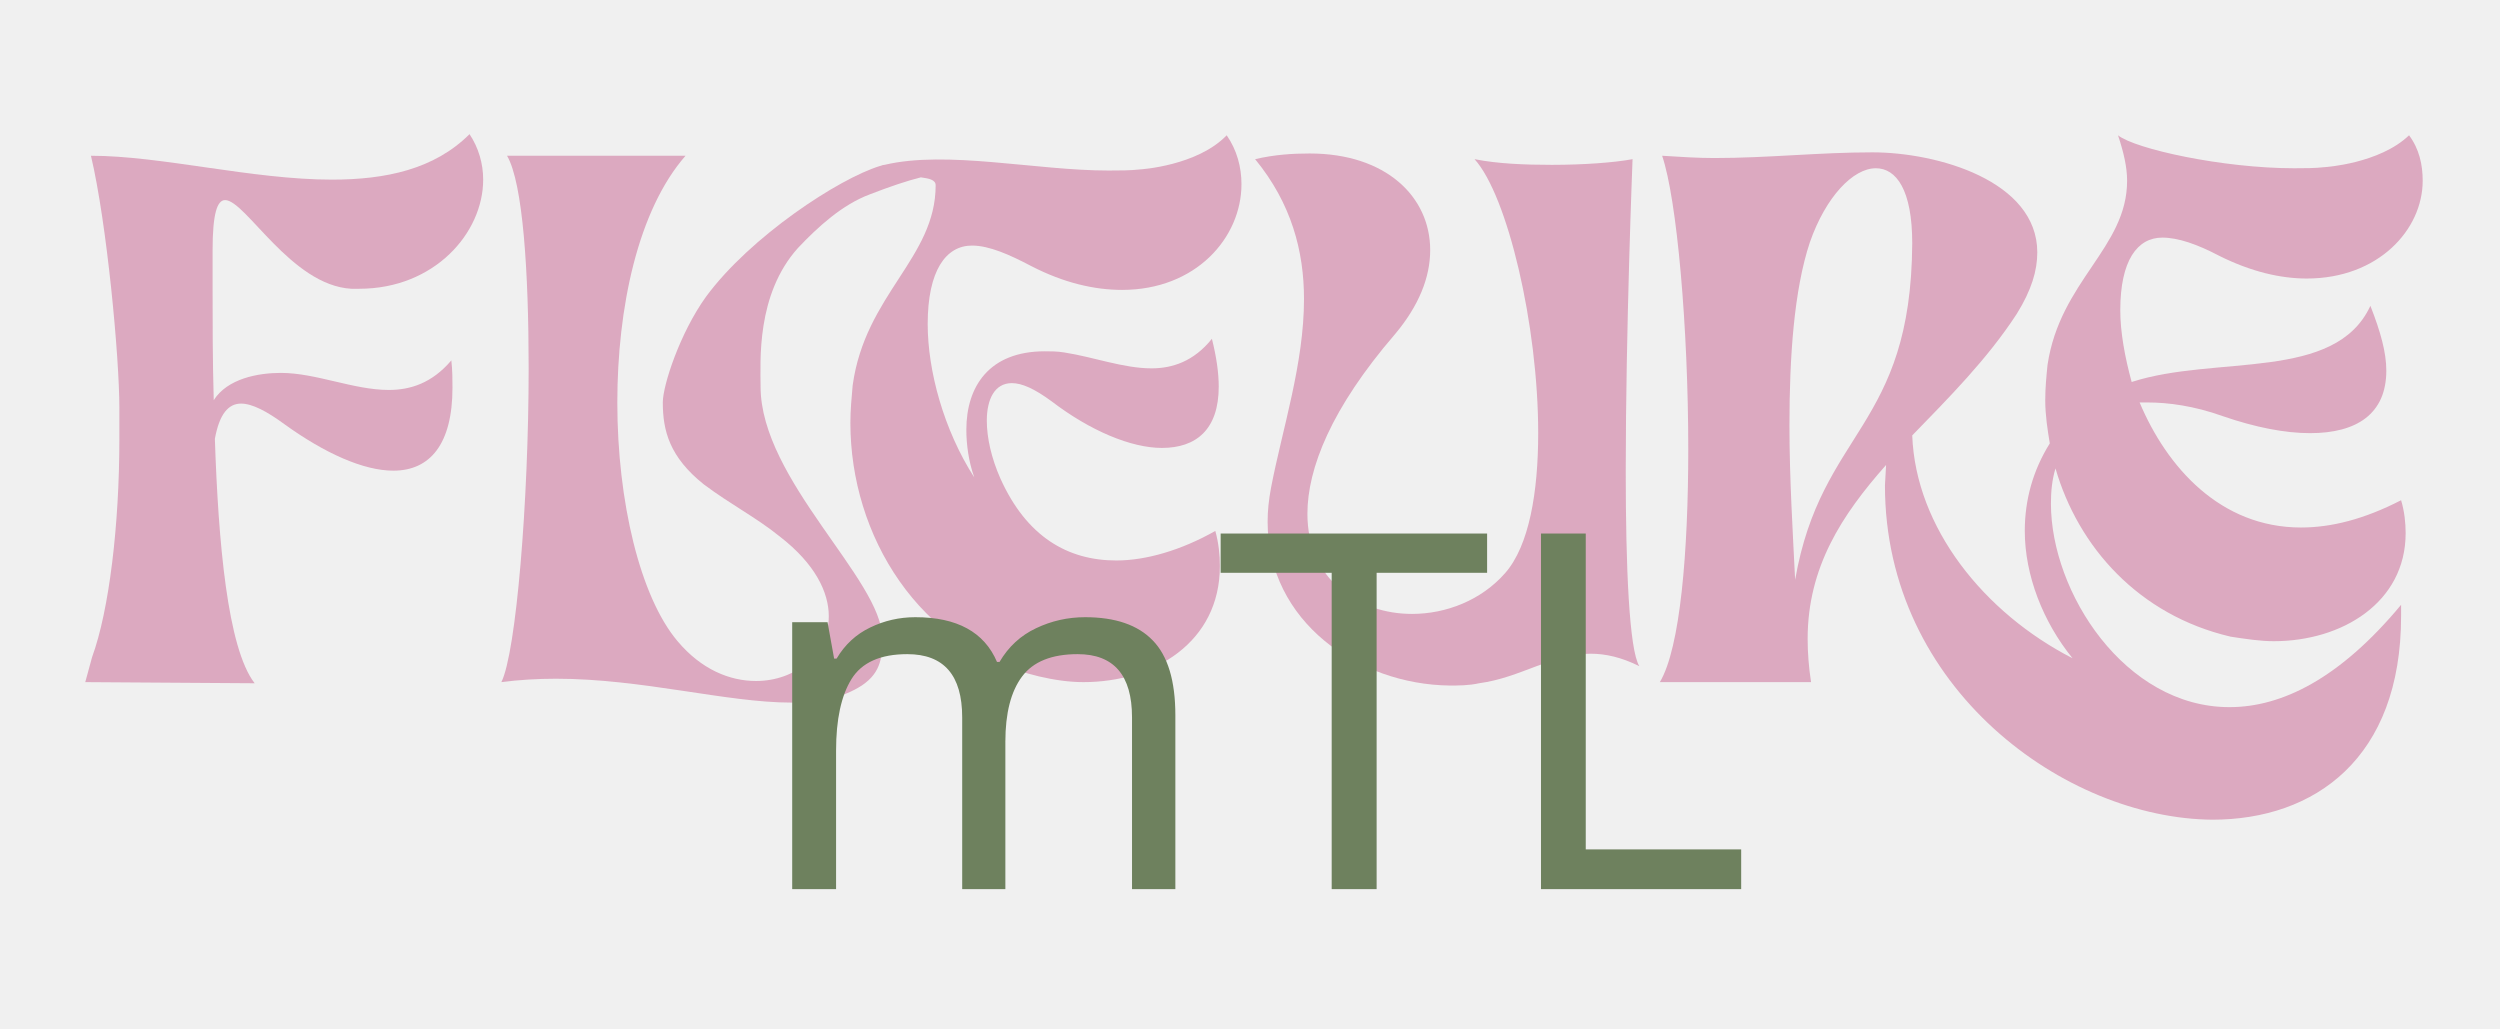
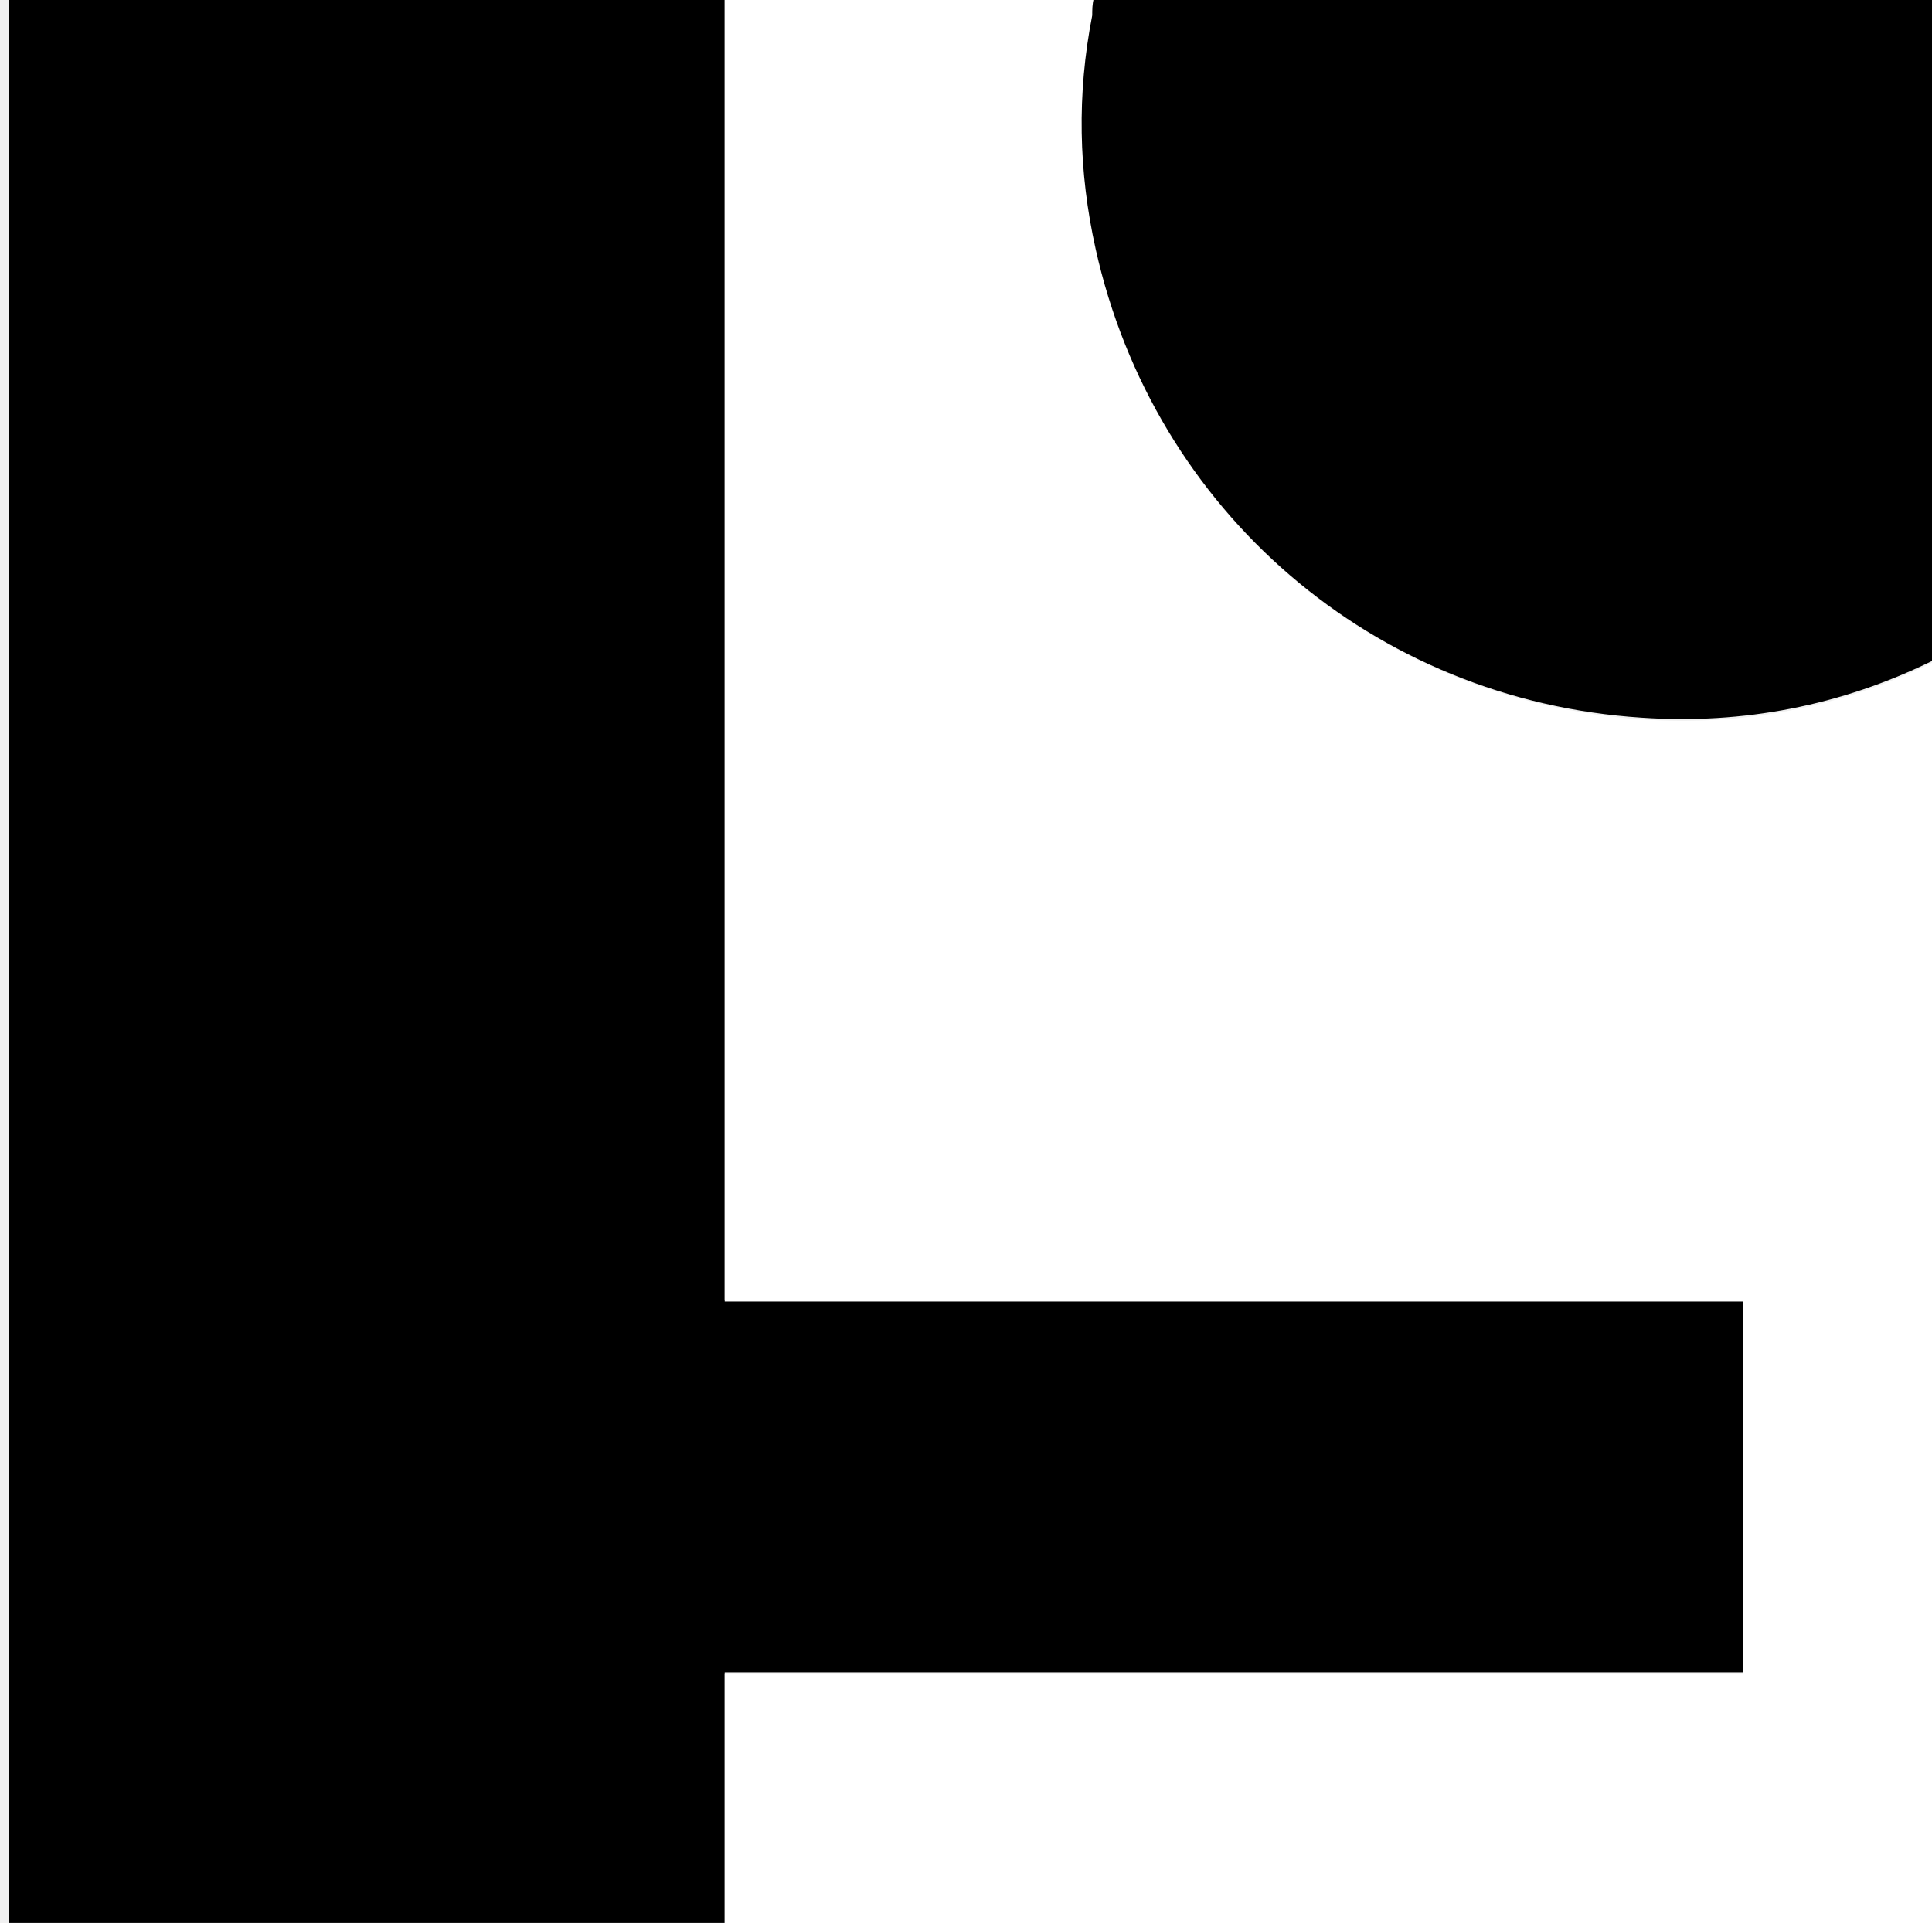
- <svg xmlns="http://www.w3.org/2000/svg" version="1.1" id="Calque_1" x="0px" y="0px" viewBox="0 0 219.9 90.5" style="enable-background:new 0 0 219.9 90.5;" xml:space="preserve">
-   <style type="text/css">
- 	.st0{fill:#DCA9C0;}
- 	.st1{fill:#6E815E;}
- 	.st2{font-family:'Lostar';}
- 	.st3{font-size:43.817px;}
- </style>
-   <g>
-     <path class="st0" d="M7.5,60l0.6-2.2c1.5-4.1,2.4-11.6,2.4-19.2l0,0c0,0,0-0.5,0-2.7c0-4.5-1.1-16.3-2.5-22.2   c6.2,0,14.2,2.1,21.2,2.1c4.7,0,9-0.9,12.1-4c0.8,1.2,1.2,2.6,1.2,4c0,4.7-4.3,9.6-10.9,9.6h-0.7c-5.3-0.3-9.3-7.8-11.1-7.8   c-0.7,0-1.1,1.2-1.1,4.4v3.6c0,2.7,0,6.1,0.1,9.6c1.2-1.9,3.9-2.4,5.9-2.4c3.1,0,6.4,1.5,9.5,1.5c1.9,0,3.8-0.6,5.5-2.6   c0.1,0.9,0.1,1.7,0.1,2.4c0,5-2,7.3-5.2,7.3c-2.6,0-6-1.5-9.6-4.1c-1.5-1.1-2.8-1.8-3.8-1.8c-1.1,0-1.9,0.9-2.3,3.1   c0.3,9,1.1,18.4,3.5,21.5L7.5,60L7.5,60z" />
-     <path class="st0" d="M106.9,46.7c0.3,1.1,0.4,2.1,0.4,3.1c0,6.7-5.8,10.2-12,10.2c-1.3,0-2.6-0.2-3.9-0.5   C80.8,57,74.8,47.1,74.8,37.2c0-1.1,0.1-2.2,0.2-3.3c1.1-8,7.3-11.2,7.3-17.6c0-0.5-0.6-0.6-1.3-0.7c-1.2,0.3-2.7,0.8-4.5,1.5   c-2.4,0.9-4.5,2.8-6.3,4.7c-3.7,4.1-3.3,10-3.3,12.2c0,8.2,10.7,17,10.7,22.1c0,1.5,0,3-1.8,4.2c-1.7,1.1-3.8,1.5-6.2,1.5   c-5.7,0-13.1-2.1-20.7-2.1c-1.6,0-3.3,0.1-4.8,0.3c1.3-2.6,2.4-15.9,2.4-27.6c0-8.5-0.5-16.3-1.9-18.7h15.7c-4.2,4.8-6,13.4-6,21.7   c0,8.7,2,17.1,5.3,21c2.1,2.5,4.6,3.5,6.9,3.5c3.5,0,6.4-2.4,6.4-5.7c0-2.1-1.2-4.6-4.3-7c-2.1-1.7-4.3-2.8-6.7-4.6   c-3-2.4-3.6-4.7-3.6-7.2c0-1.5,1.5-6.1,3.8-9.3c3.9-5.3,11.7-10.4,15.3-11.5c0.1,0,0.2-0.1,0.4-0.1c5.5-1.3,13.3,0.5,19.7,0.5   c1,0,1.9,0,2.8-0.1c0,0,5-0.3,7.6-3c0.9,1.3,1.3,2.8,1.3,4.3c0,4.7-4,9.3-10.5,9.3c-2.4,0-5.1-0.6-8-2.1c-1.9-1-3.7-1.8-5.2-1.8   c-2.3,0-3.9,2.2-3.9,6.9c0,4.1,1.4,9.3,4.1,13.5c-0.5-1.4-0.7-2.9-0.7-4.2c0-3.8,2-6.9,6.9-6.9c0.5,0,1.1,0,1.7,0.1   c2.6,0.4,5.2,1.4,7.7,1.4c1.8,0,3.7-0.6,5.3-2.6c0.4,1.6,0.6,3,0.6,4.2c0,3.8-2,5.4-5,5.4c-2.7,0-6.3-1.5-9.7-4.1   c-1.5-1.1-2.6-1.6-3.5-1.6c-1.5,0-2.2,1.4-2.2,3.3c0,1.5,0.4,3.3,1.2,5.1c2.3,5.1,5.9,7.2,10.2,7.2   C100.8,49.3,103.9,48.4,106.9,46.7z" />
-     <path class="st0" d="M111.5,45.9c0-1,0.1-1.9,0.3-3c1-5.2,2.9-10.9,2.9-16.6c0-4.2-1.1-8.4-4.3-12.3c1.7-0.4,3.3-0.5,4.8-0.5   c6.7,0,10.6,3.8,10.6,8.5c0,2.4-1,4.9-3.1,7.4c-5.6,6.5-7.7,11.8-7.7,15.8c0,5.8,4.5,8.8,9.2,8.8c3,0,6.1-1.2,8.2-3.6   c2.1-2.4,2.9-7.1,2.9-12.3c0-9.5-2.7-20.9-5.6-24.1c2,0.4,4.4,0.5,6.8,0.5c2.8,0,5.5-0.2,7.1-0.5c0,0.1-0.6,14.9-0.6,27.5   c0,8.3,0.3,15.7,1.2,17.1c-1.6-0.8-3-1.1-4.3-1.1c-3.4,0-6.1,2.1-9.8,2.6c-0.9,0.2-1.8,0.2-2.6,0.2   C119.5,60.2,111.5,54.7,111.5,45.9z" />
-     <path class="st0" d="M165.8,42.7l0.1-1.8c-3.9,4.4-6.9,9-6.9,15.3c0,1.2,0.1,2.5,0.3,3.8c-2.2,0-4.4,0-6.6,0H146   c1.8-3,2.5-11.5,2.5-20.5c0-10.7-1-22-2.3-25.8c1.6,0.1,3.1,0.2,4.6,0.2c4.7,0,9.2-0.5,13.9-0.5c5.7,0,14.5,2.5,14.5,8.8   c0,1.6-0.5,3.3-1.8,5.4c-2.6,4-6,7.4-9.2,10.7c0.3,8.1,6.3,15.6,14.1,19.6c-2.6-3.2-4.2-7.3-4.2-11.2c0-2.7,0.7-5.3,2.2-7.7   c-0.2-1.2-0.4-2.5-0.4-3.8c0-1.1,0.1-2.1,0.2-3.1c1.1-7.4,7-10.3,7-16.2c0-1.2-0.3-2.5-0.8-4c1.5,1.2,9.2,2.9,15.5,2.9   c0.9,0,1.8,0,2.7-0.1c0,0,4.8-0.3,7.4-2.8c0.9,1.2,1.2,2.6,1.2,4c0,4.3-3.9,8.6-10.2,8.6c-2.3,0-4.9-0.6-7.7-2   c-1.9-1-3.6-1.6-5-1.6c-2.2,0-3.7,2-3.7,6.4c0,1.9,0.4,4.1,1,6.3c7.4-2.4,17.9,0,21-6.7c0.9,2.3,1.4,4.1,1.4,5.7   c0,3.8-2.6,5.5-6.7,5.5c-2.2,0-4.8-0.5-7.7-1.5c-2.5-0.9-4.8-1.2-6.6-1.2h-0.7c2.4,5.7,7.1,11,14.2,11c2.6,0,5.5-0.7,8.8-2.4   c0.3,1,0.4,2,0.4,2.9c0,6.1-5.6,9.5-11.6,9.5c-1.2,0-2.5-0.2-3.8-0.4c-8.1-1.9-13.4-7.9-15.4-14.8c-0.3,1-0.4,2-0.4,3.1   c0,7.8,6.5,17.9,15.7,17.9c4.6,0,9.7-2.5,15.1-9v1c0,12.5-7.6,17.9-16.6,17.9C181.7,72,165.8,60.6,165.8,42.7z M168.2,21.4   c0-4.7-1.4-6.6-3.2-6.6c-2,0-4.4,2.5-5.8,6.5c-1.4,4.2-1.8,10.1-1.8,16.1c0,4.7,0.3,9.5,0.5,13.6C160.2,37.8,168.1,37.7,168.2,21.4   z" />
-   </g>
-   <text transform="matrix(1 0 0 1 65.9629 78.2108)" class="st1 st2 st3">mTL</text>
+ <svg xmlns="http://www.w3.org/2000/svg" id="Calque_1" data-name="Calque 1" version="1.1" viewBox="0 0 112.5 112">
+   <defs>
+     <style>
+       .cls-1 {
+         fill: #000;
+       }
+ 
+       .cls-1, .cls-2 {
+         stroke-width: 0px;
+       }
+ 
+       .cls-2 {
+         fill: #fff;
+       }
+     </style>
+   </defs>
+   <path class="cls-1" d="M42.2,112H.5V0h41.7v75.7h59.3v21.7h-59.3v14.5Z" />
+   <path class="cls-2" d="M42.2,112v-14.5h59.3v-21.7h-59.3V0h21.5c0,.3,0,.7-.1,1-.8,4.5-.8,9.1.2,13.6,3.4,15.2,16.1,26.2,31.8,27.3,5.9.4,11.6-.7,16.9-3.3v73.5c-23.4,0-46.9,0-70.3,0Z" />
+   <path class="cls-1" d="M112.5,38.5c-5.3,2.6-11,3.7-16.9,3.3-15.6-1-28.4-12-31.8-27.3-1-4.5-1.1-9-.2-13.6,0-.3,0-.7.1-1h48.8v38.5Z" />
+   <rect class="cls-1" x="141" y="95.2" width="311.7" height="16.8" />
</svg>
